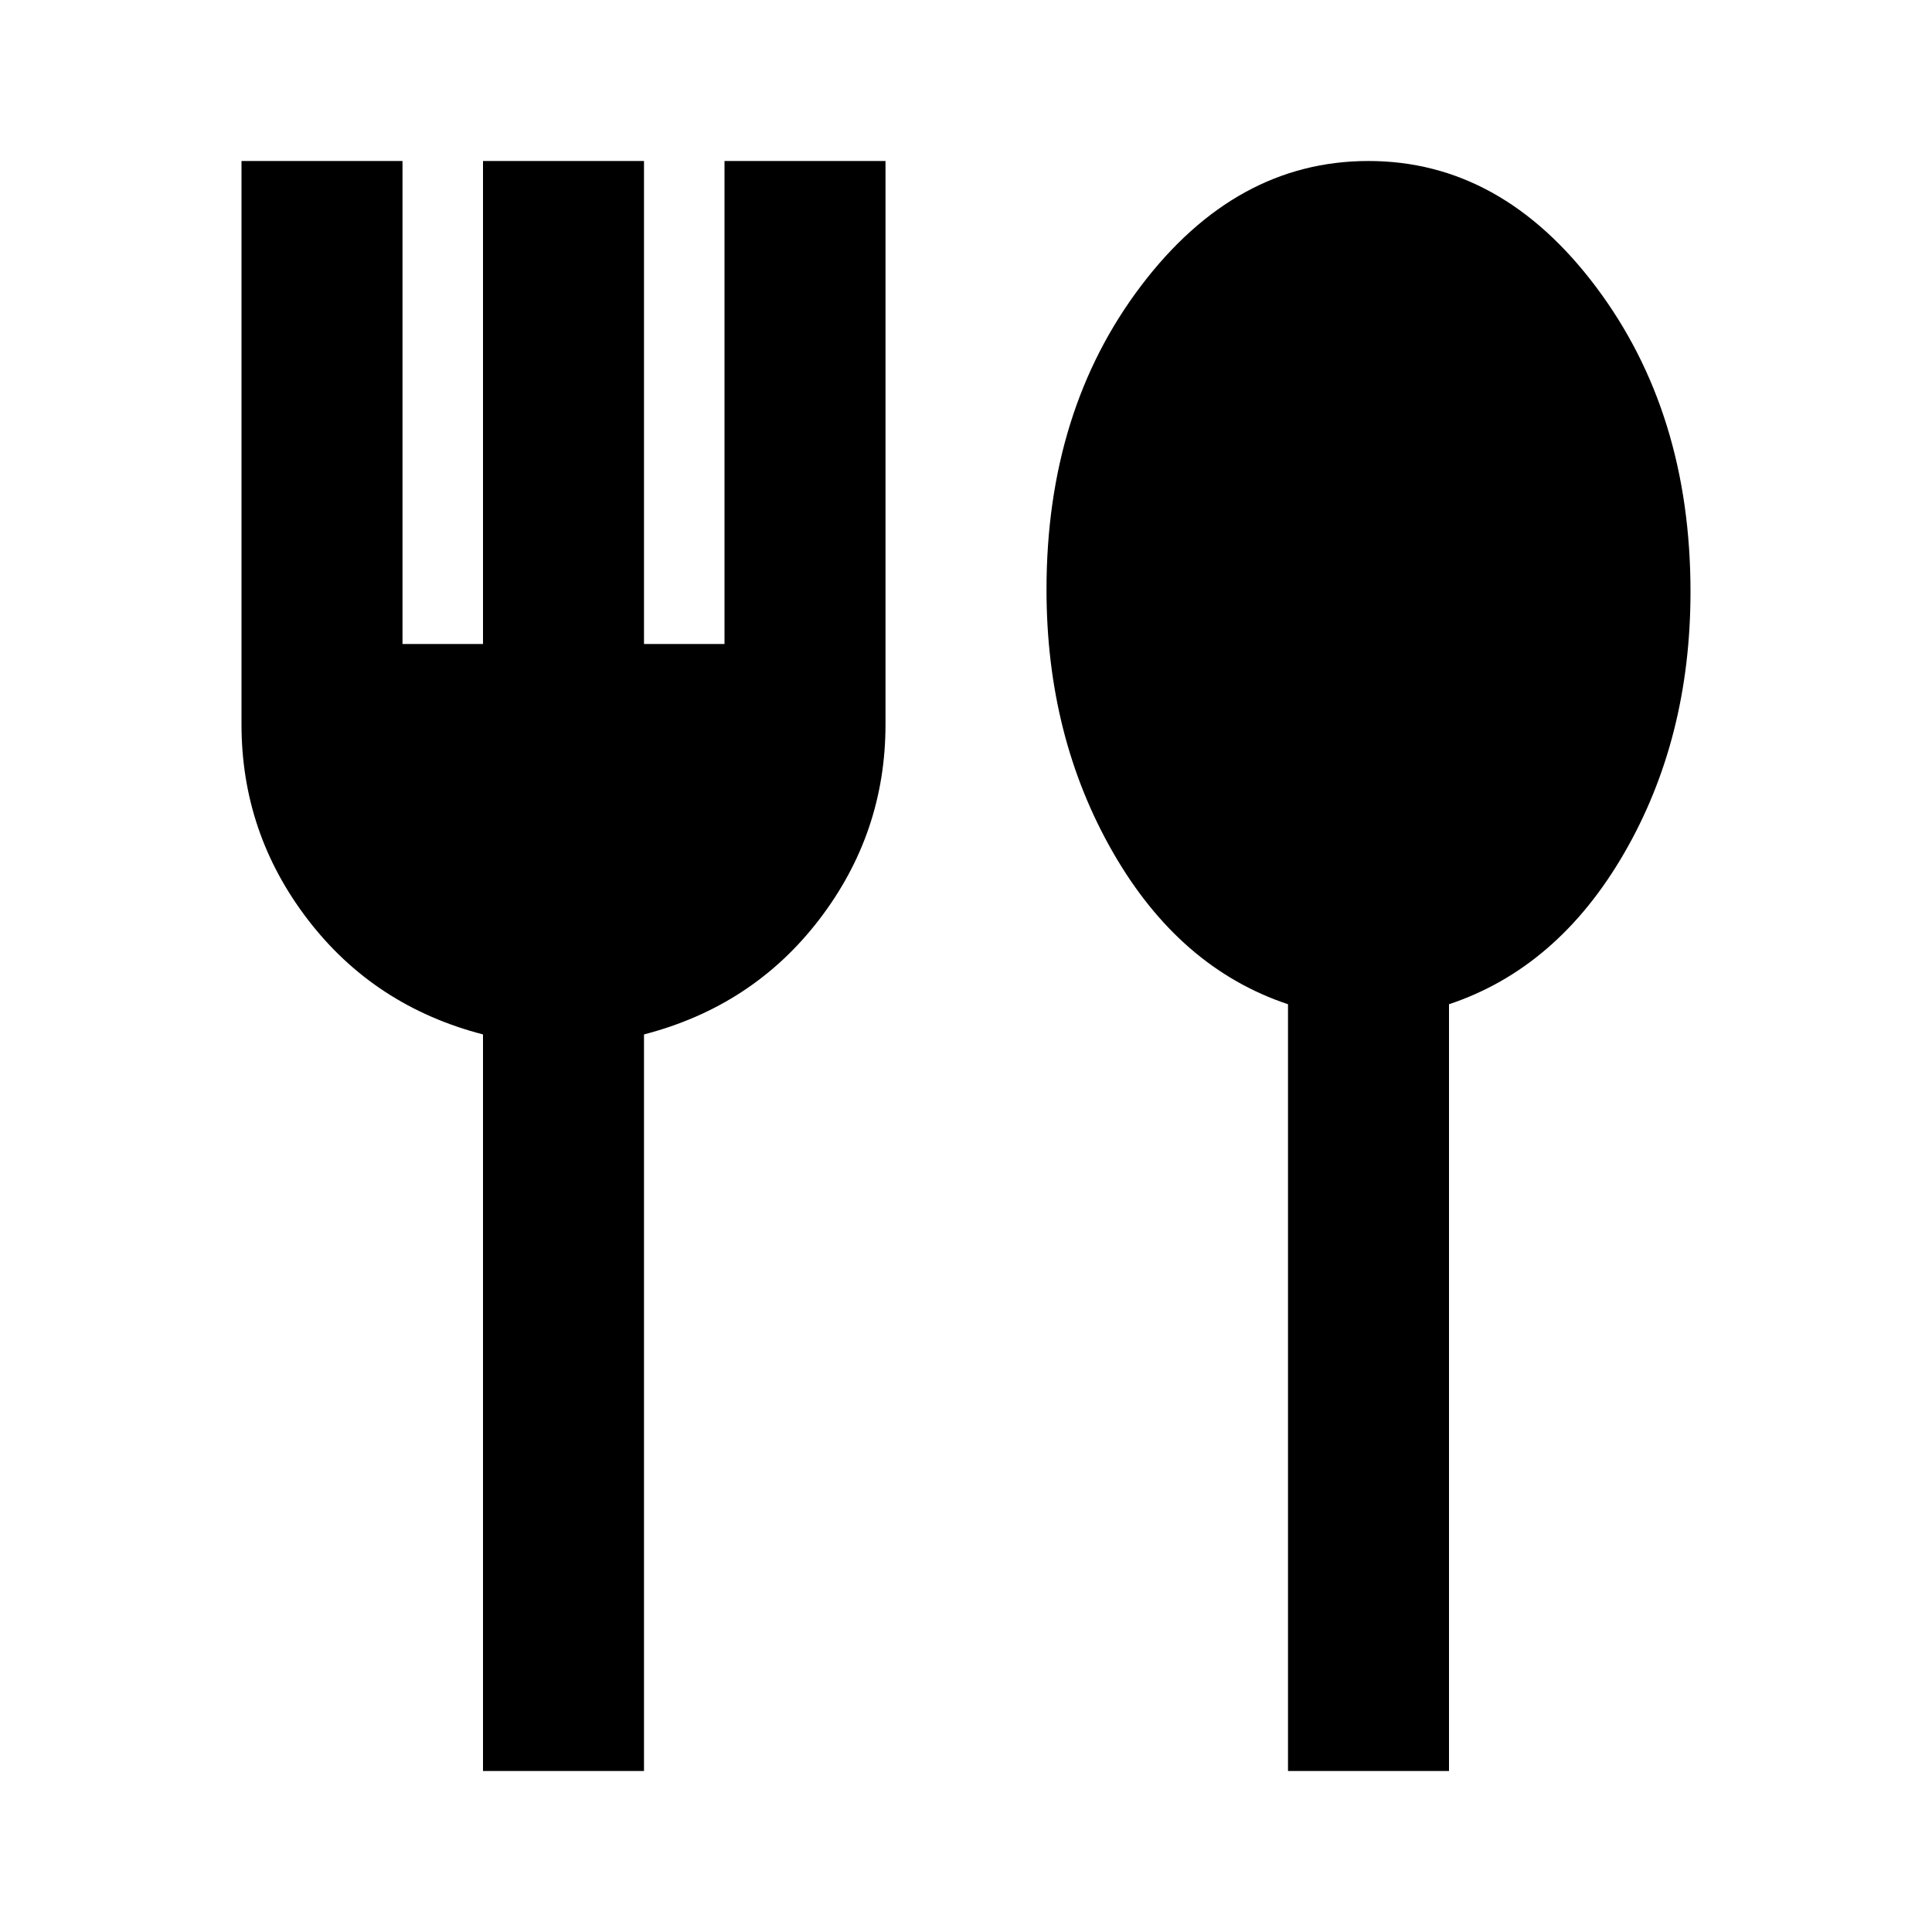
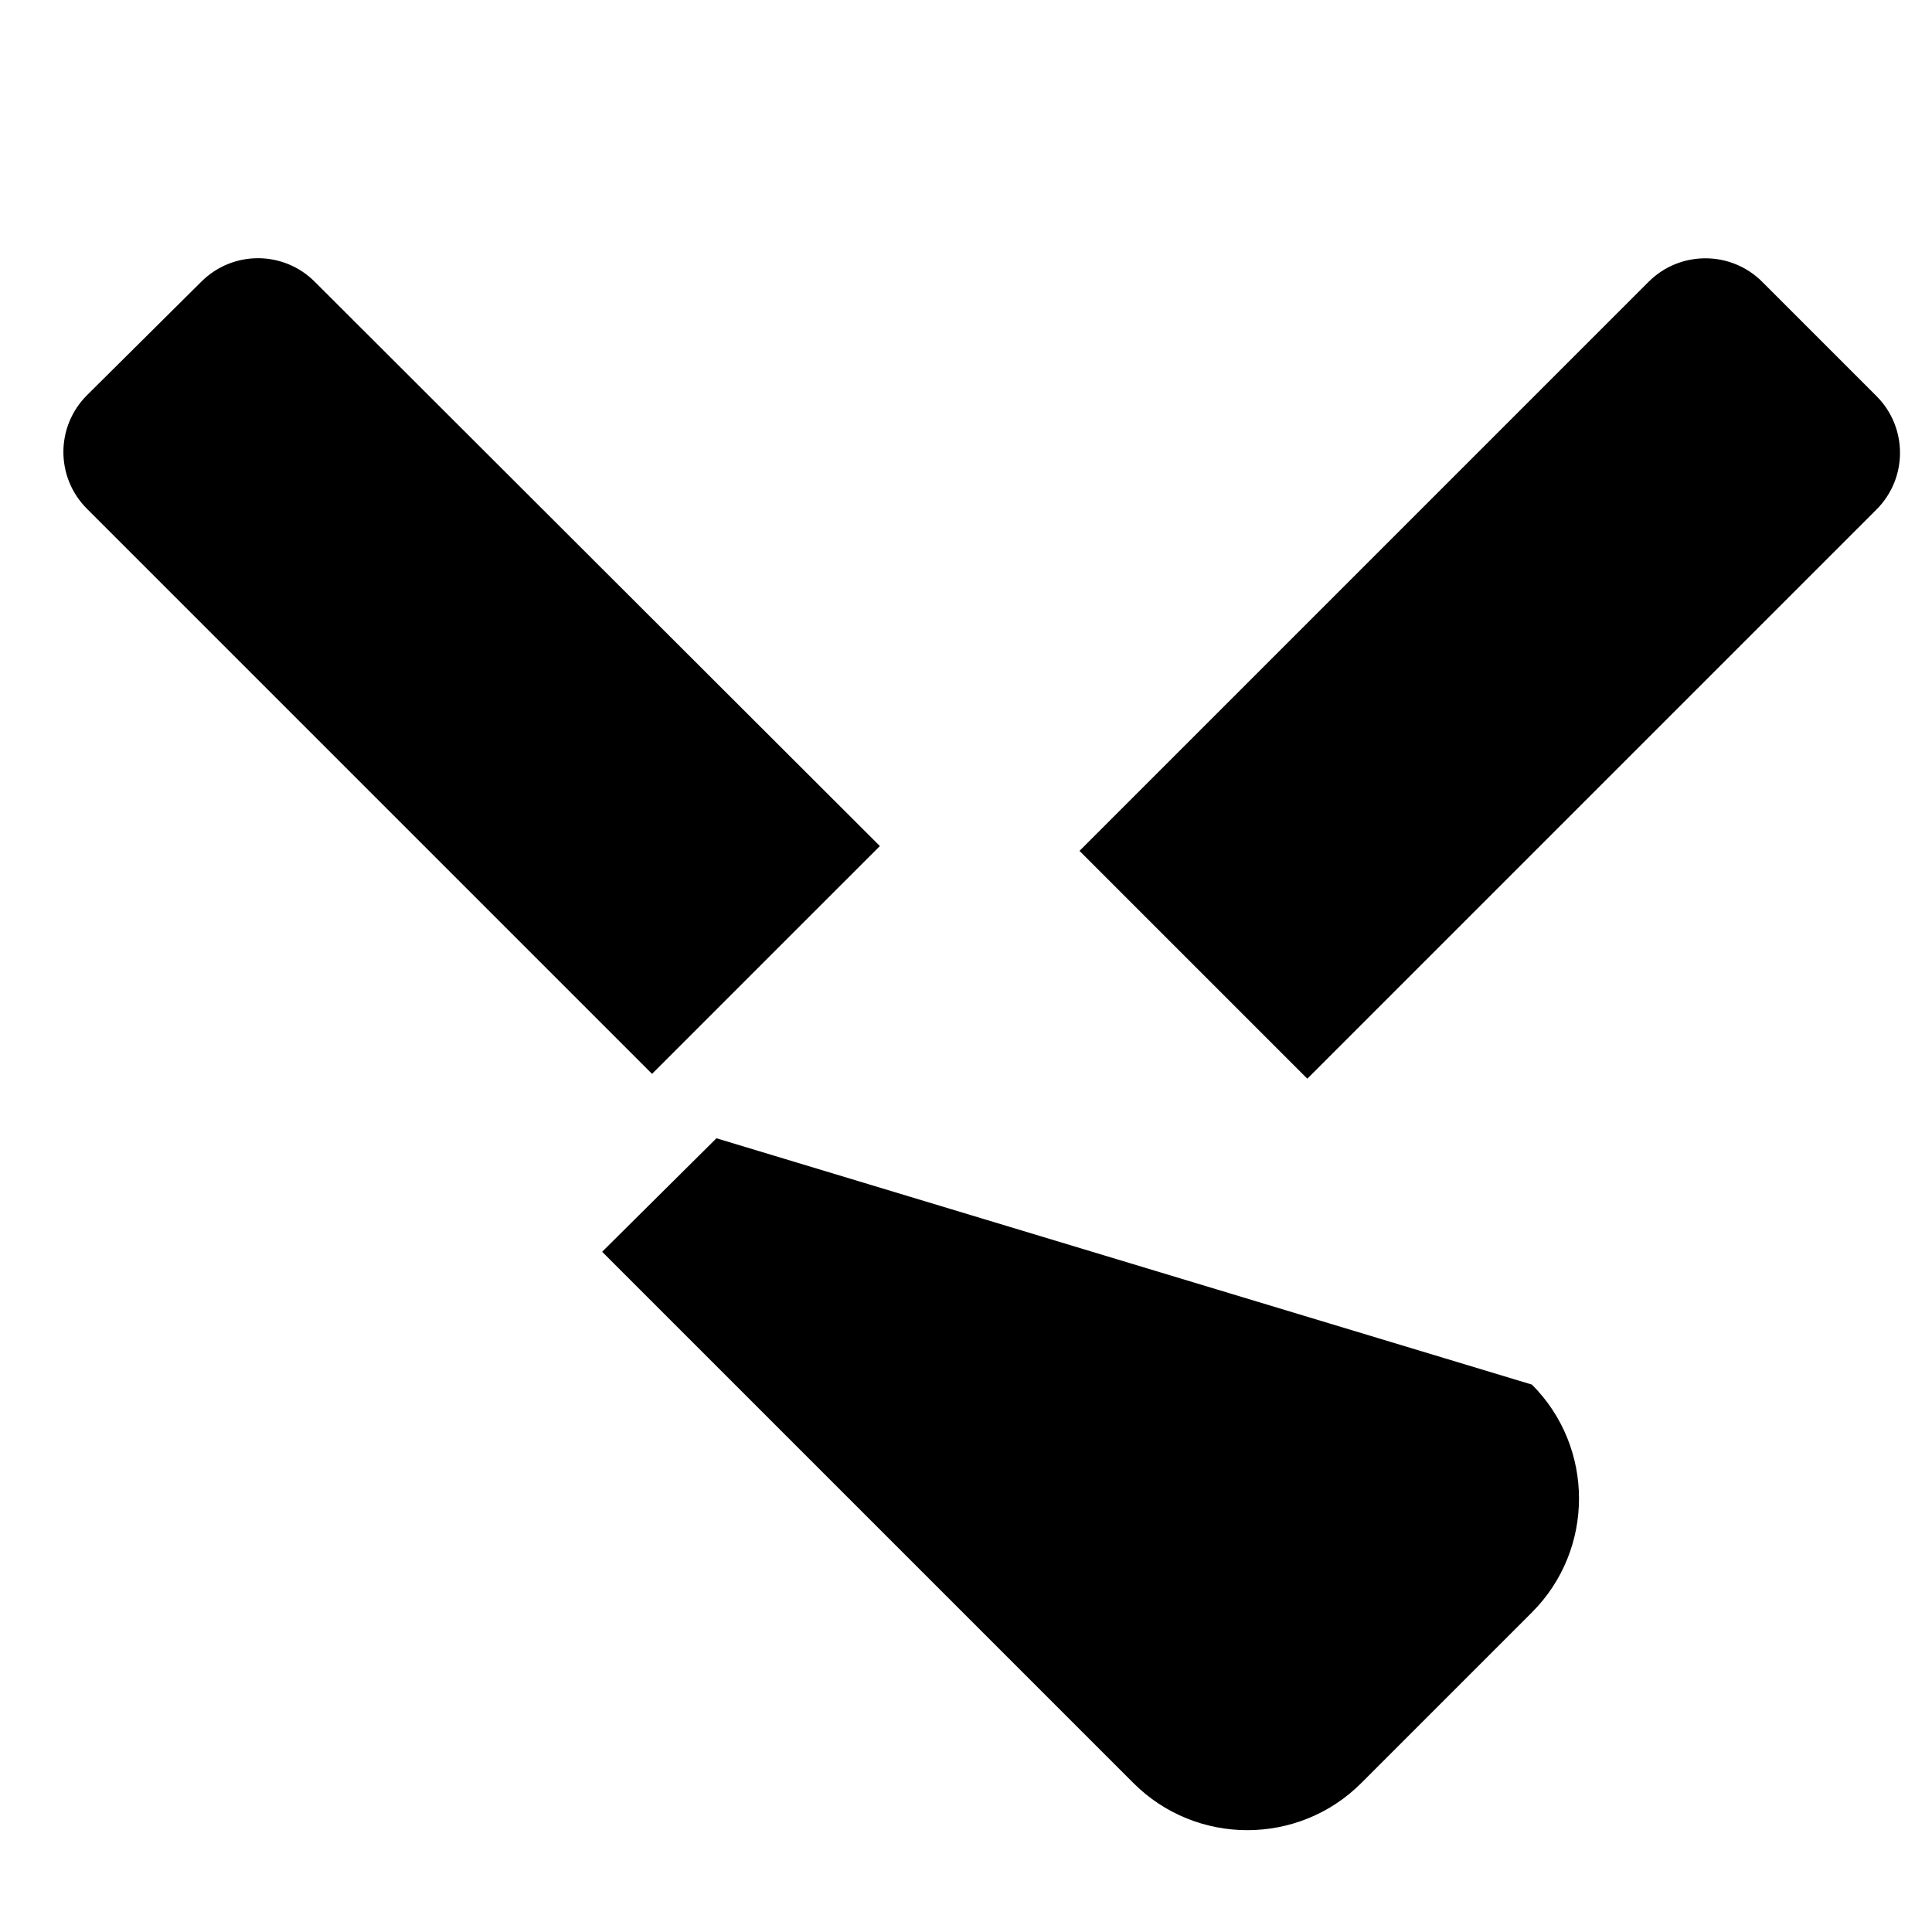
- <svg xmlns="http://www.w3.org/2000/svg" height="108px" viewBox="0 -960 960 960" width="108px">
-   <path fill="#000000" d="M240-80v-366q-54-14-87-57t-33-97v-280h80v240h40v-240h80v240h40v-240h80v280q0 54-33 97t-87 57v366h-80Zm400 0v-381q-54-18-87-75.5T520-667q0-89 47-151t113-62q66 0 113 62.5T840-666q0 73-33 130t-87 75v381h-80Z" />
+ <svg xmlns="http://www.w3.org/2000/svg" width="512" height="512" viewBox="0 0 24 24">
+   <path fill="#000000" d="M8.1 13.34l2.83-2.83L3.91 3.5c-0.39-0.39-1.02-0.39-1.41 0L1.08 4.91c-0.39 0.39-0.39 1.02 0 1.41L8.1 13.34z M20.48 3.5 l-7.07 7.07l2.83 2.83l7.07-7.07c0.39-0.39 0.39-1.02 0-1.41l-1.41-1.41C21.51 3.11 20.87 3.11 20.48 3.5z M8.9 14.14L7.48 15.55 l6.6 6.6c0.78 0.78 2.05 0.78 2.83 0l2.12-2.12c0.78-0.78 0.78-2.05 0-2.83L8.9 14.14z" />
</svg>
